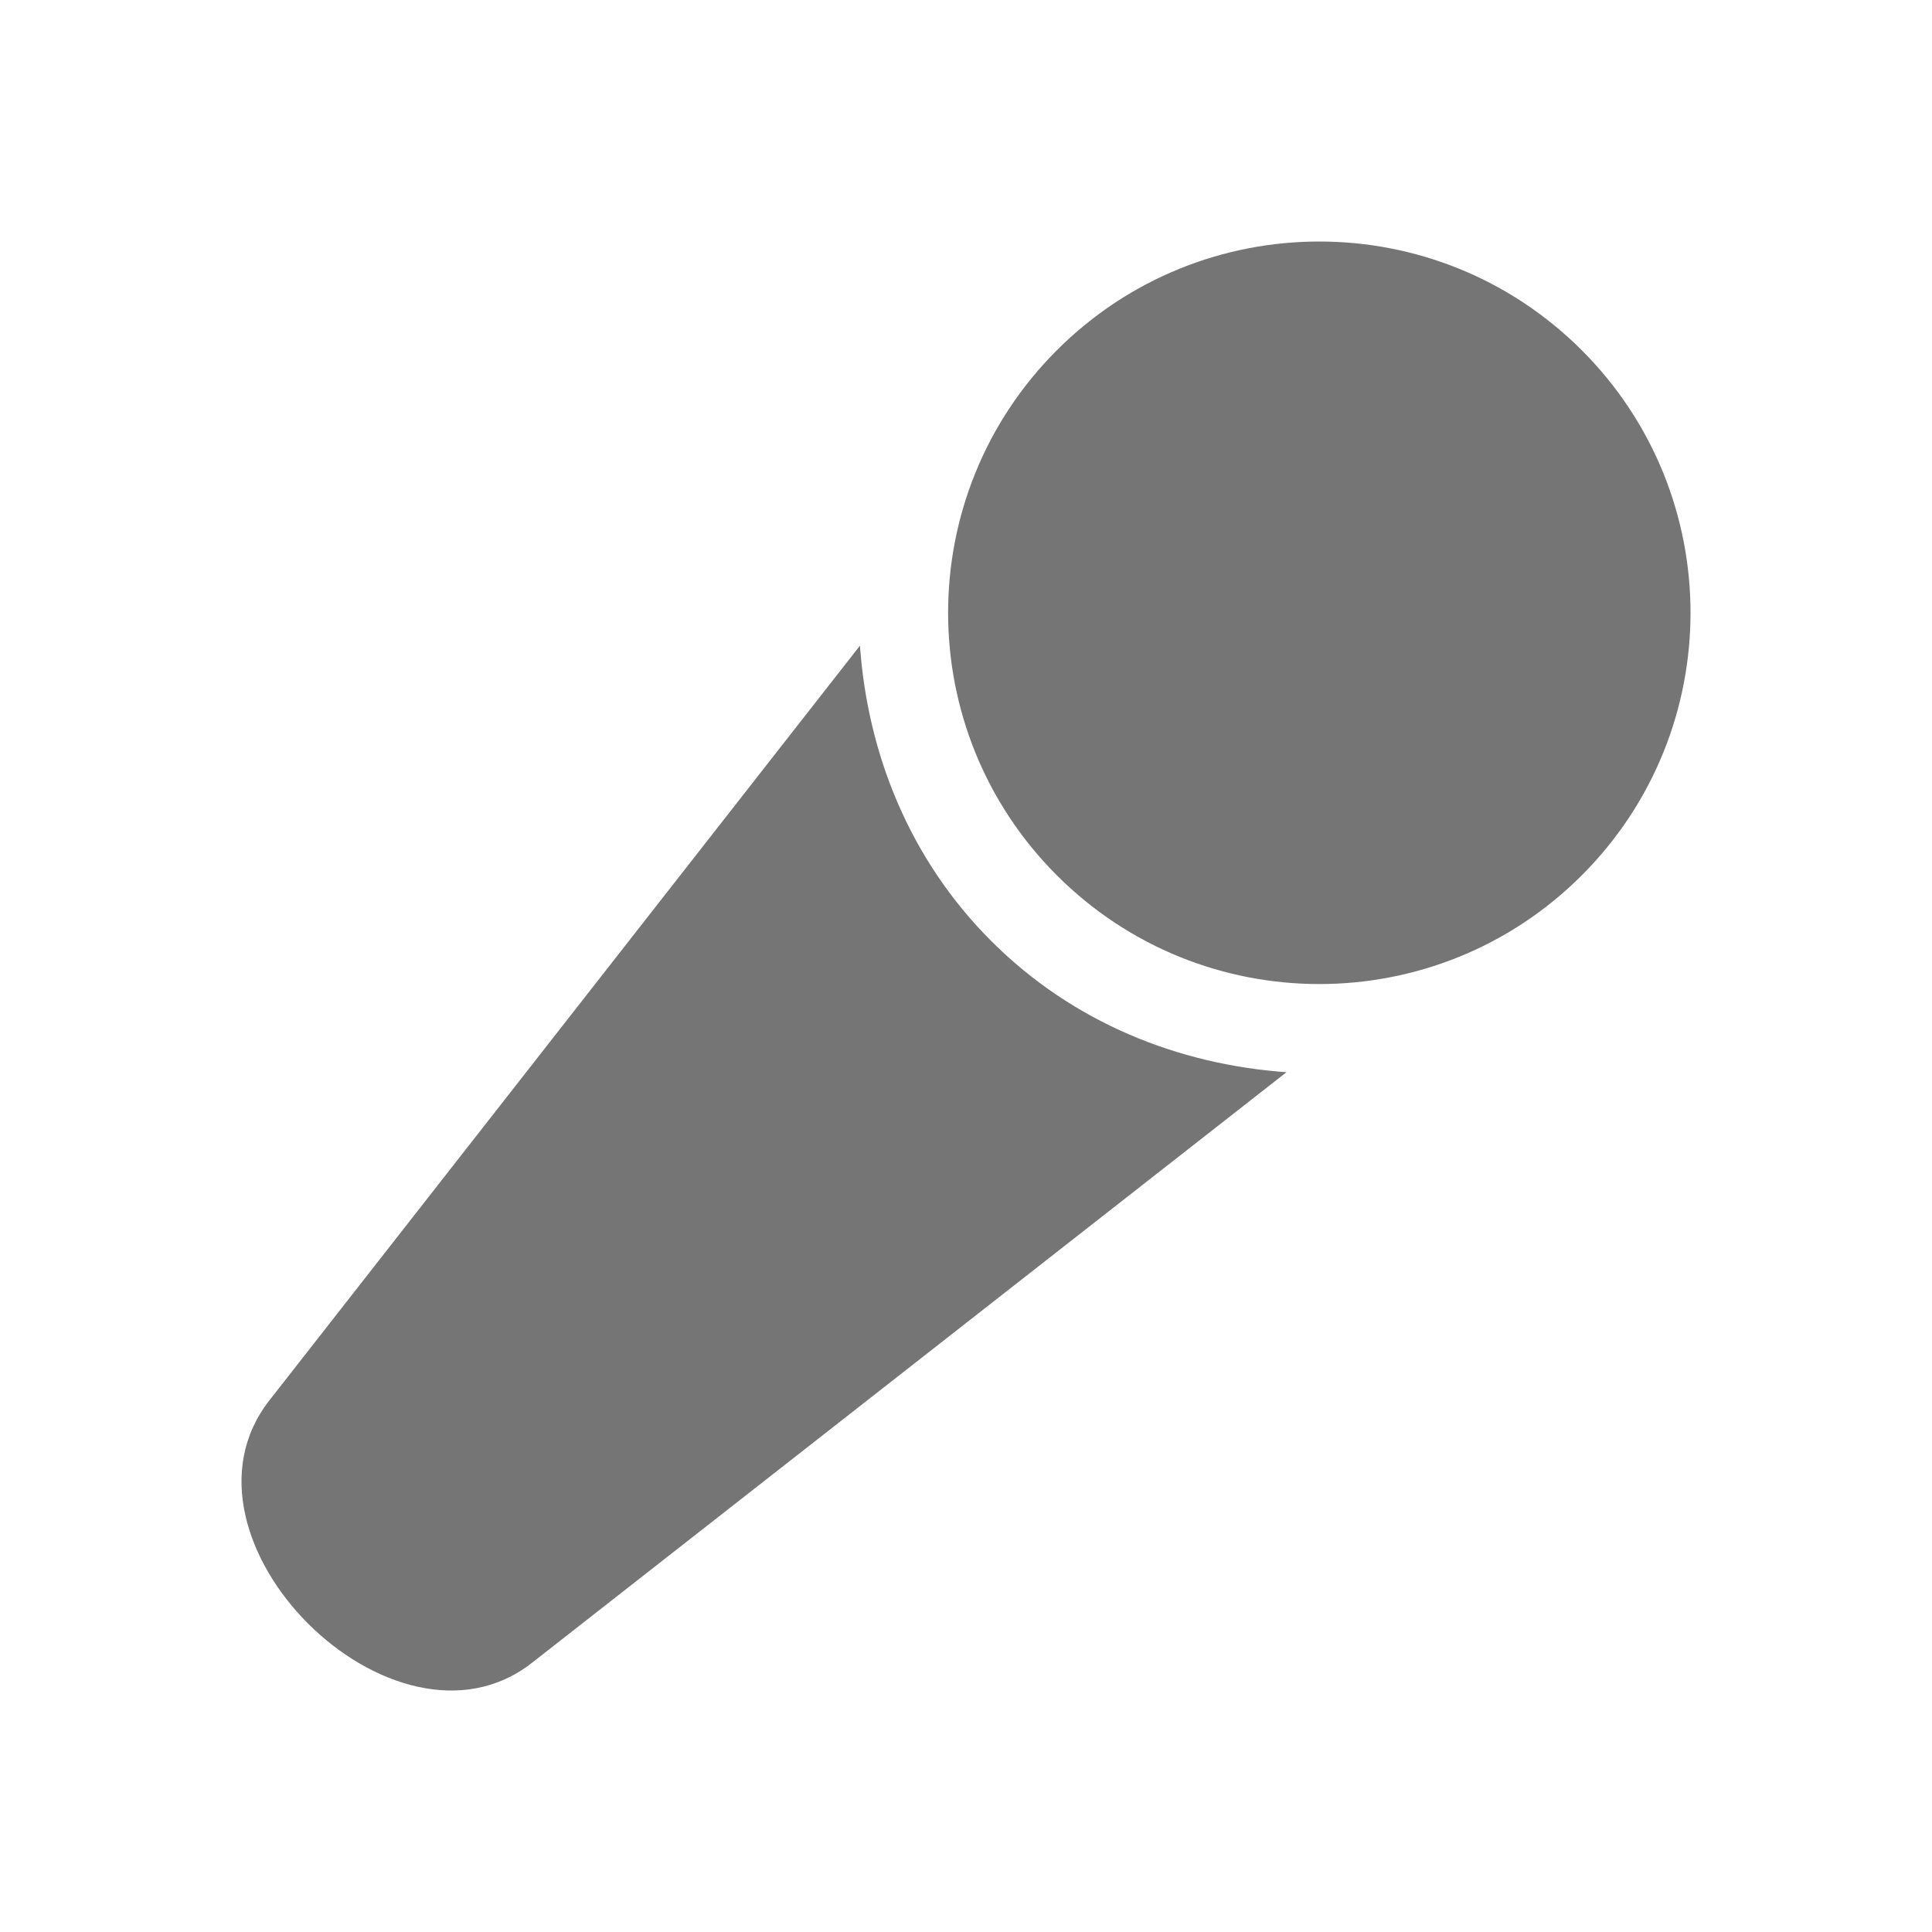
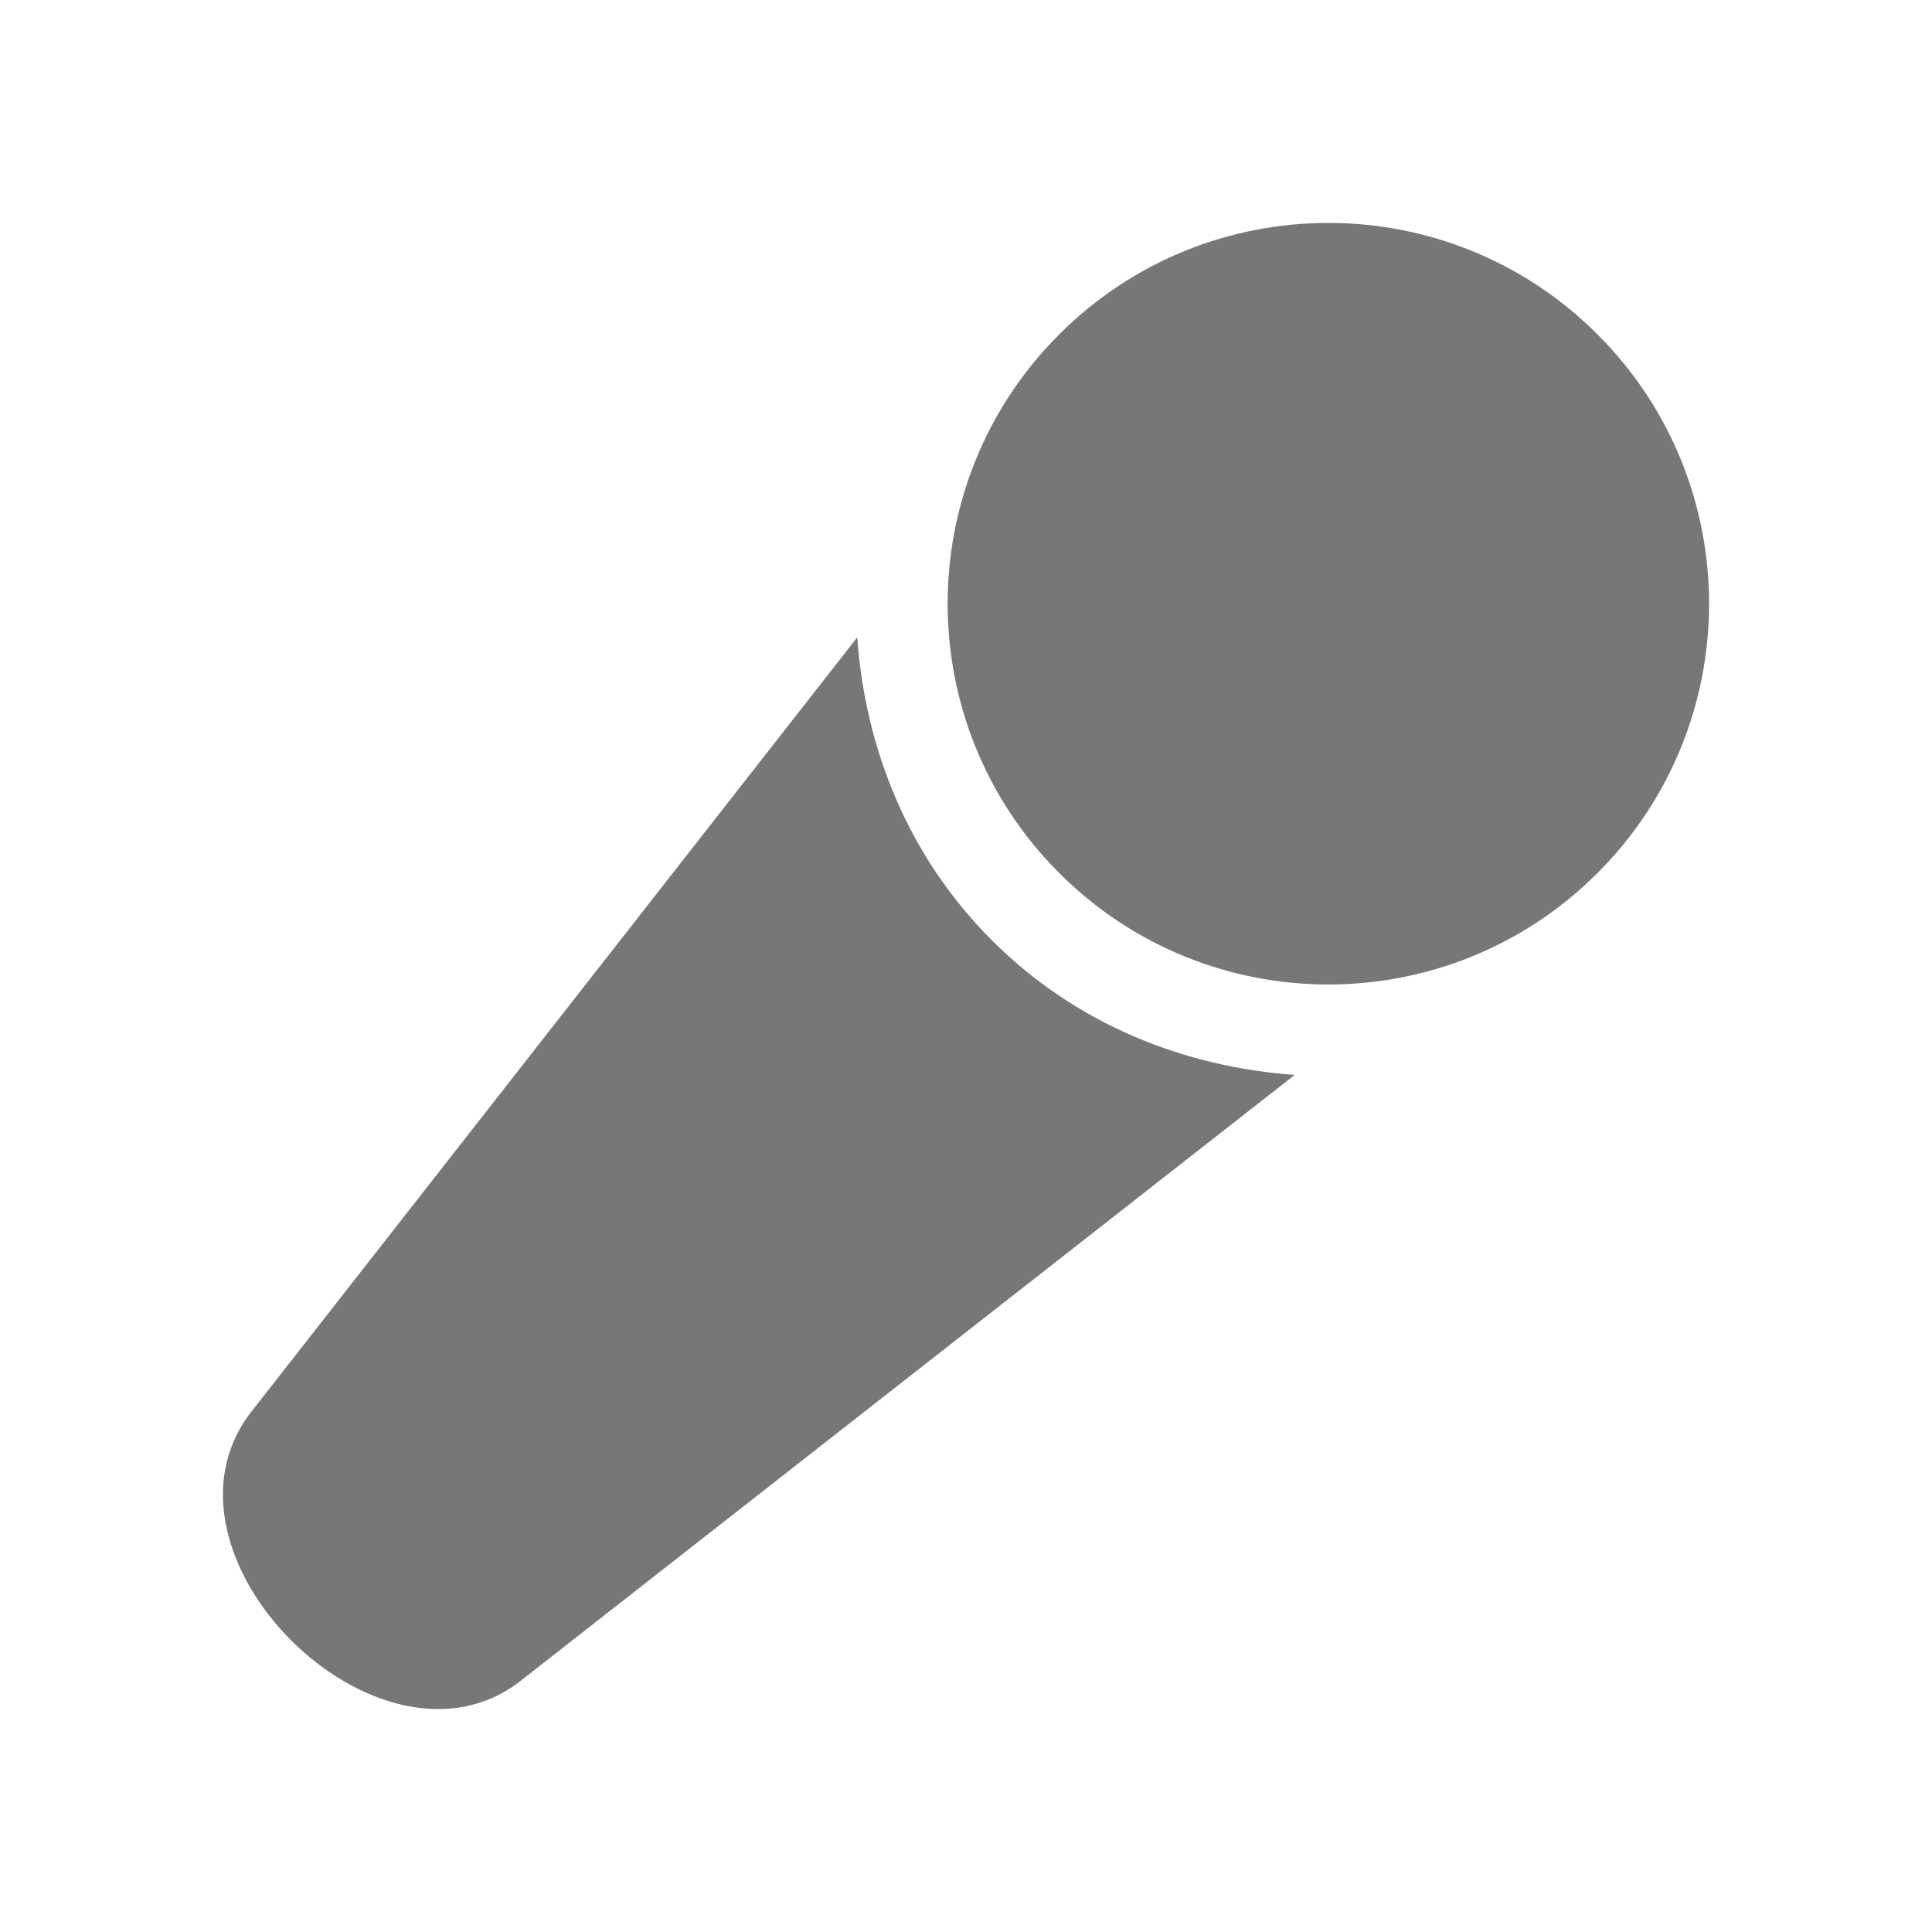
- <svg xmlns="http://www.w3.org/2000/svg" width="48" height="48" id="svg4682" version="1.1">
+ <svg xmlns="http://www.w3.org/2000/svg" width="260" height="260" id="svg4682" version="1.1">
  <defs id="defs4684" />
-   <g id="layer1" transform="translate(0,-1004.362)">
-     <path id="path6959" d="m 39.299,1013.064 c -3.602,-3.602 -9.441,-3.602 -13.042,0 -3.602,3.602 -3.602,9.443 0,13.045 3.602,3.602 9.441,3.602 13.042,0 3.602,-3.602 3.602,-9.443 0,-13.045 z m -17.933,7.338 -14.673,18.752 c -2.696,3.446 3.109,9.193 6.521,6.522 l 18.748,-14.675 c -2.67,-0.19 -5.295,-1.219 -7.336,-3.261 -2.041,-2.042 -3.071,-4.667 -3.261,-7.338 z" style="color:#000000;display:inline;overflow:visible;visibility:visible;fill:#757575;fill-opacity:1;fill-rule:nonzero;stroke:none;stroke-width:0.018;marker:none;enable-background:accumulate" />
+   <g id="layer1" transform="translate(0,-792.3622)">
+     <path id="path6959" d="m 214.994,837.371 c -20.009,-20.012 -52.449,-20.012 -72.458,0 -20.009,20.012 -20.009,52.459 0,72.471 20.009,20.012 52.449,20.012 72.458,0 20.009,-20.012 20.009,-52.459 0,-72.471 z M 115.364,878.136 33.85,982.314 C 18.875,1001.458 51.12,1033.384 70.078,1018.549 L 174.236,937.019 C 159.403,935.963 144.82,930.244 133.479,918.901 122.138,907.558 116.42,892.973 115.364,878.136 z" style="color:#000000;fill:#777777;fill-opacity:1;fill-rule:nonzero;stroke:none;stroke-width:0.1;marker:none;visibility:visible;display:inline;overflow:visible;enable-background:accumulate" />
  </g>
</svg>
